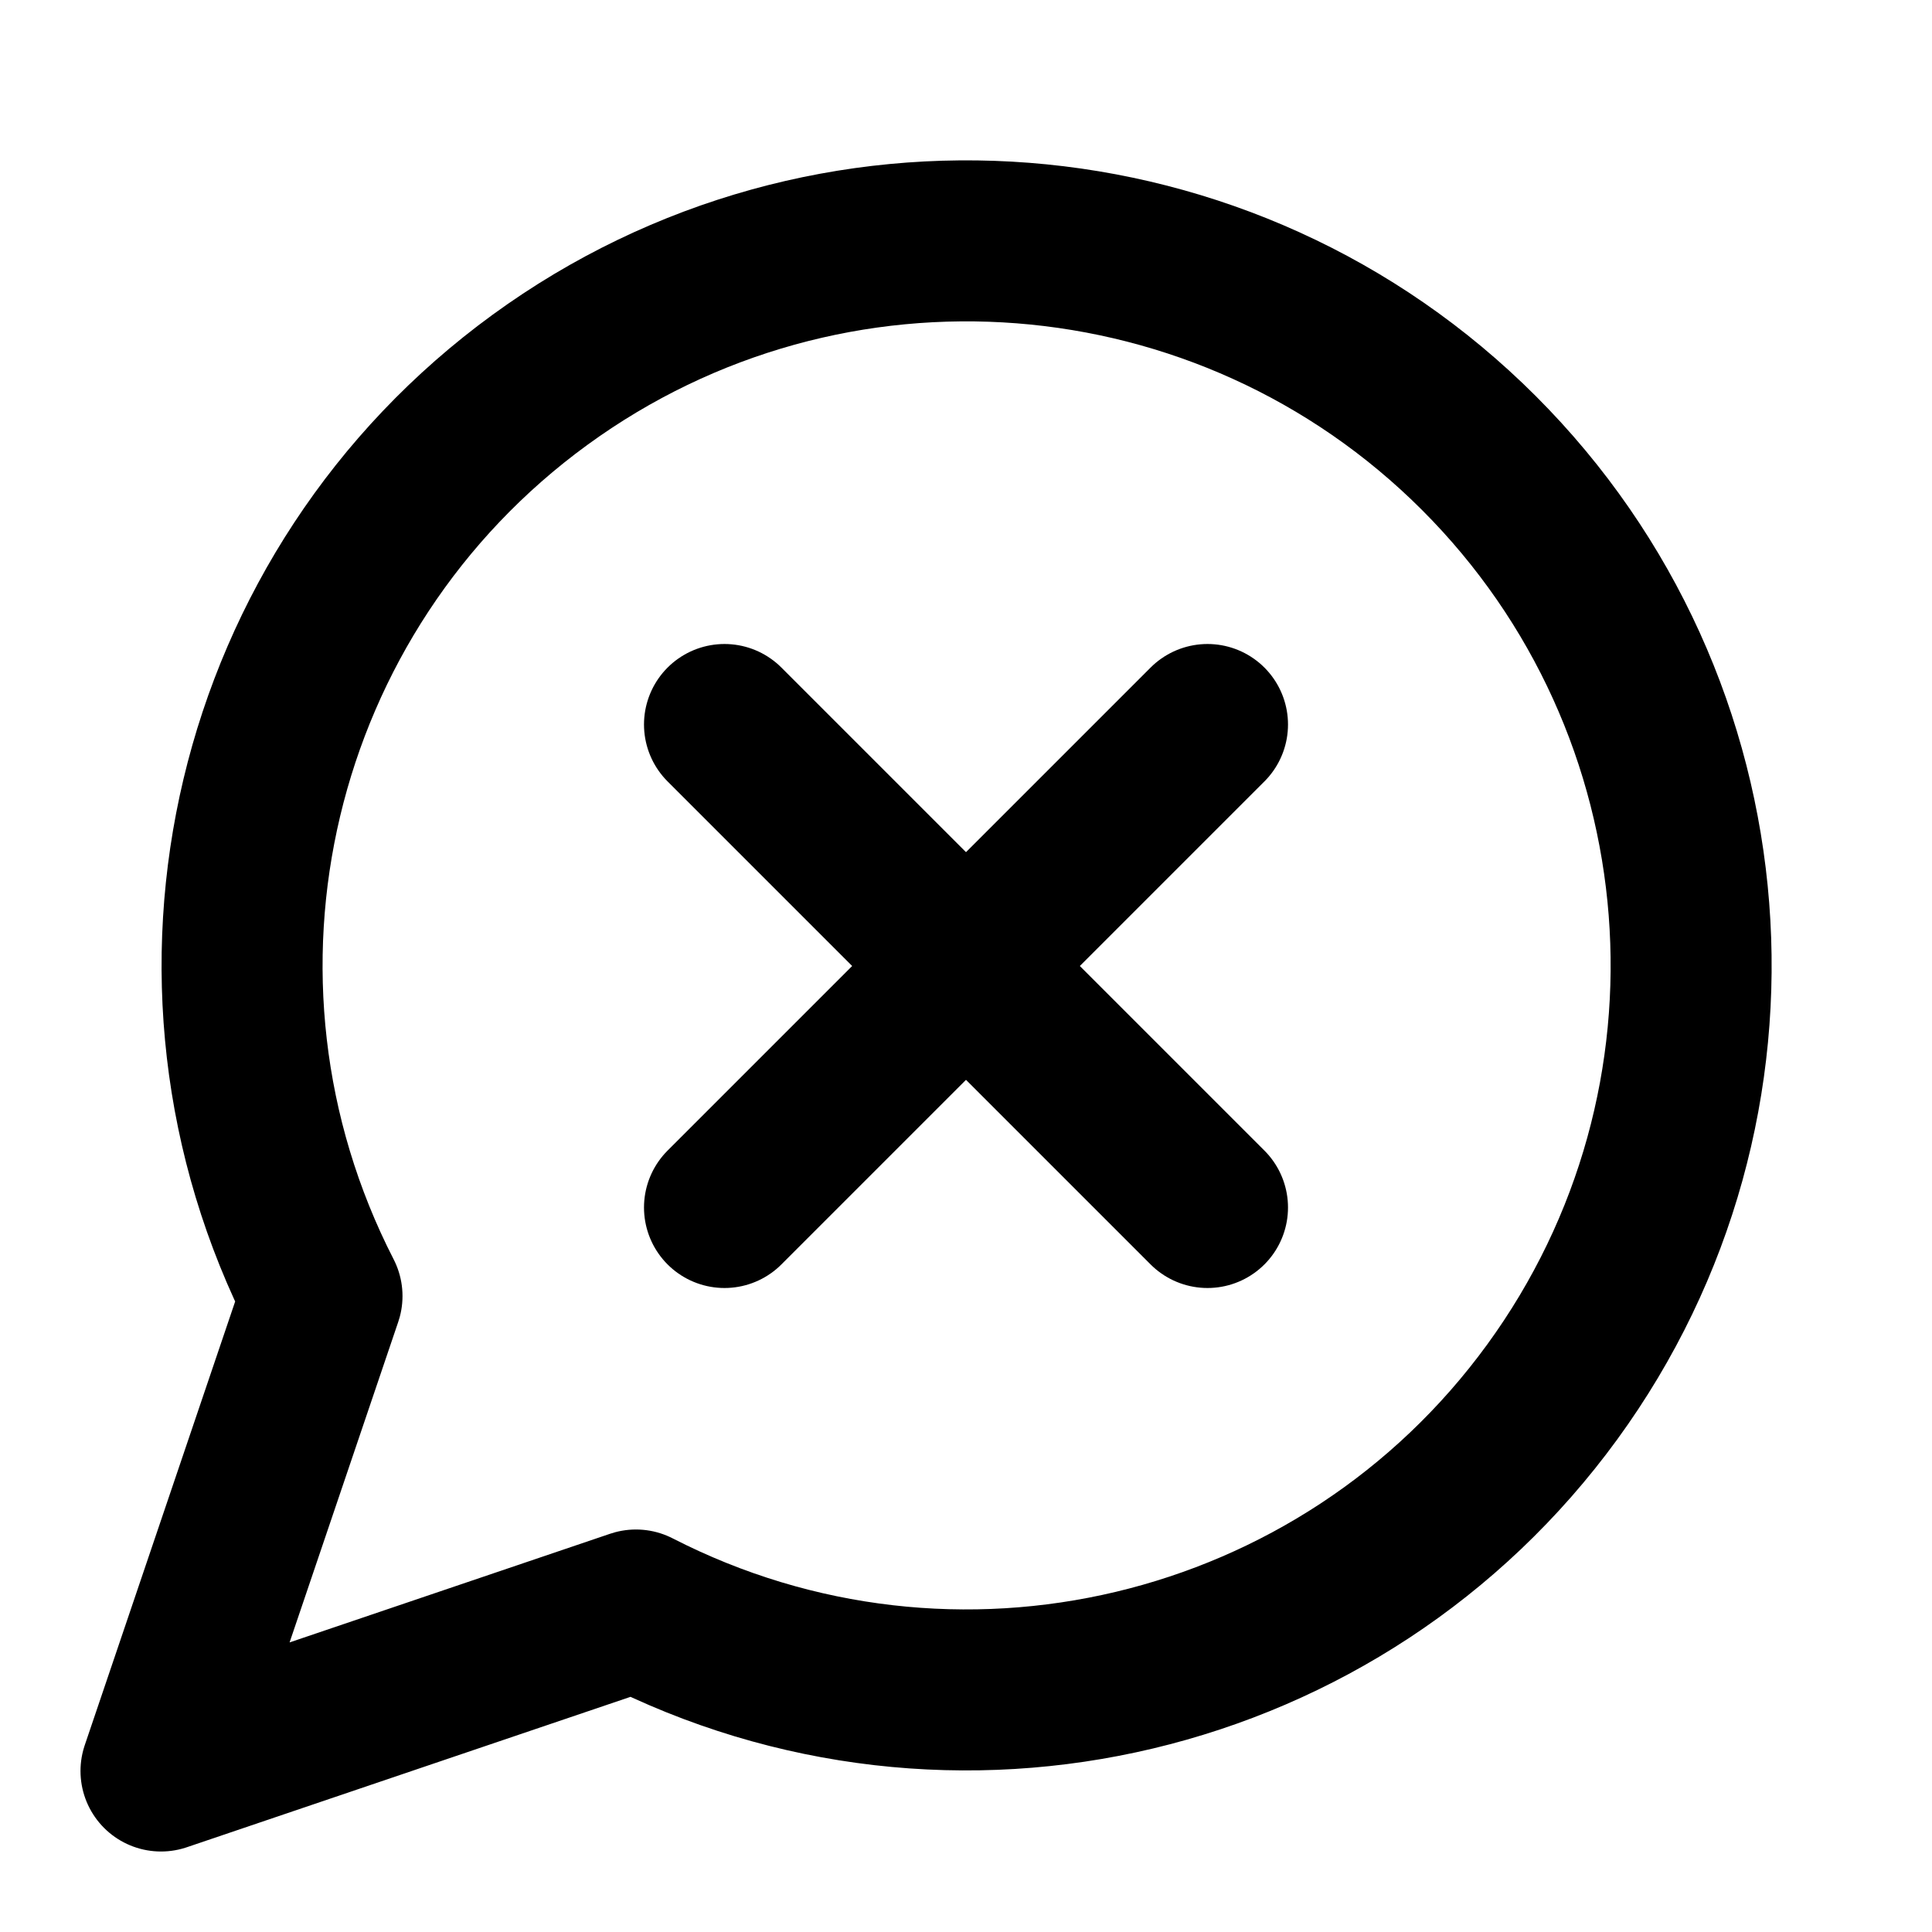
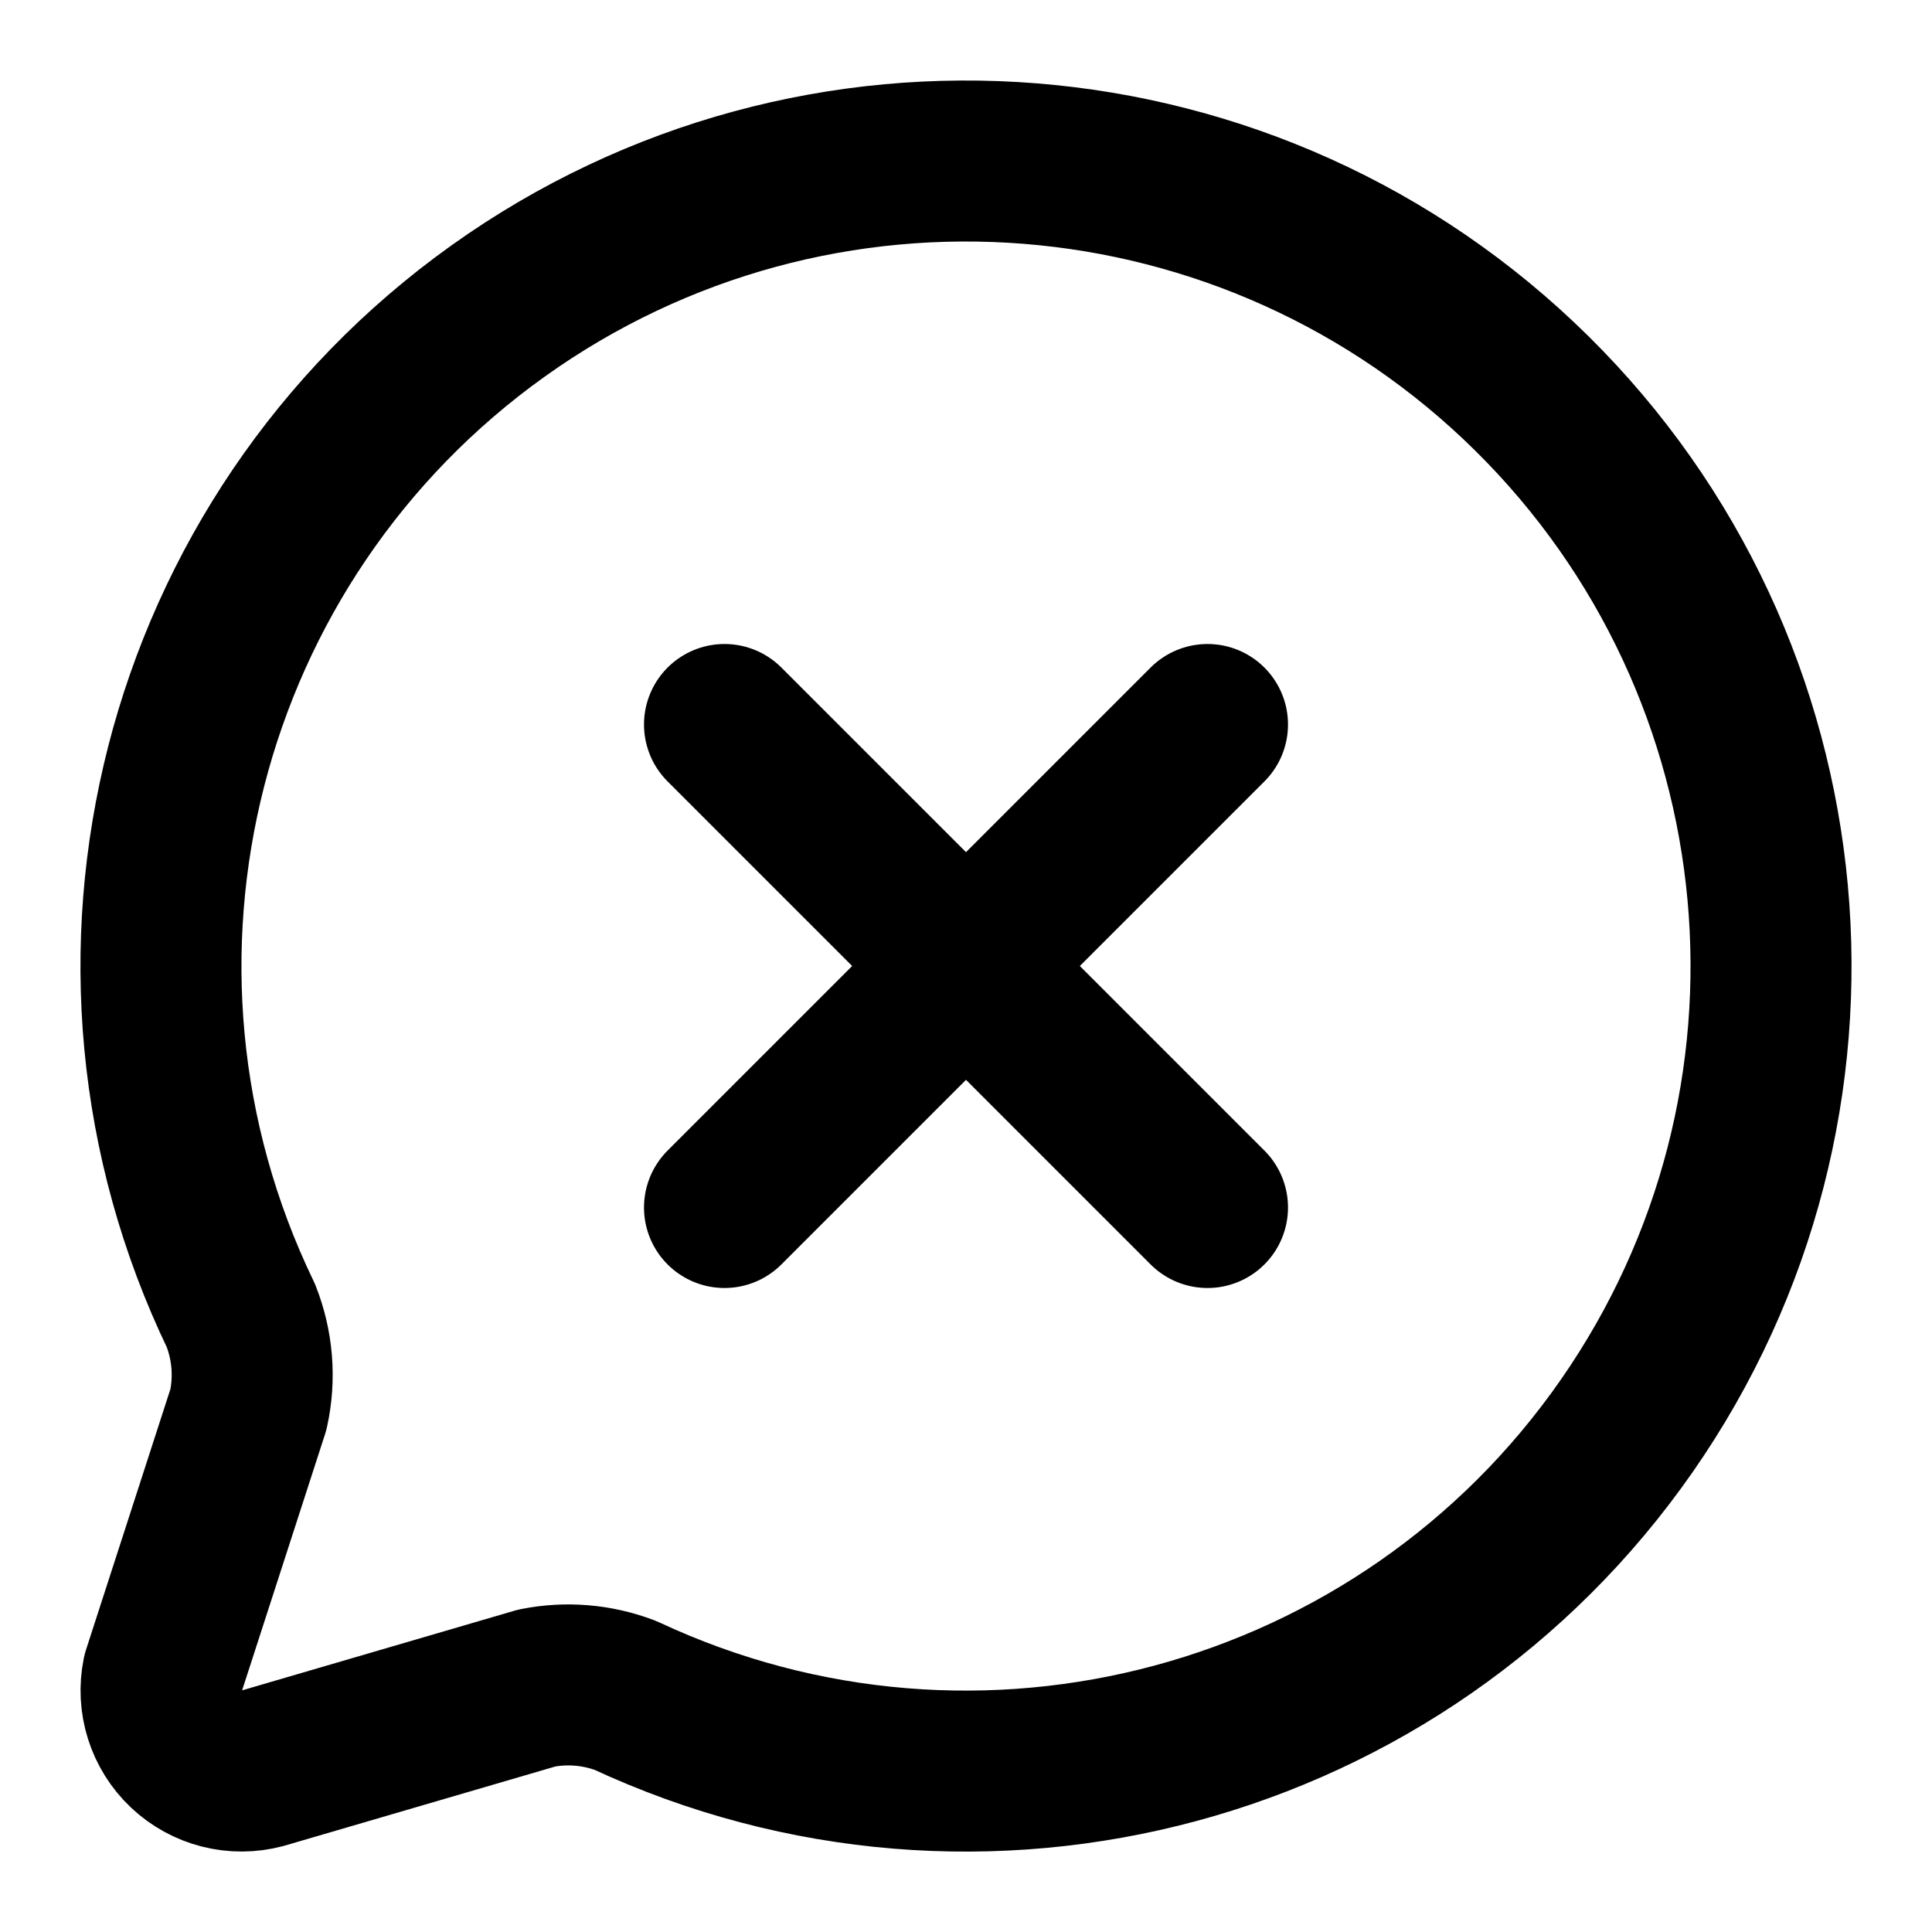
<svg xmlns="http://www.w3.org/2000/svg" width="24" height="24" fill="none" stroke="currentColor" stroke-linecap="round" stroke-linejoin="round" stroke-width="2" viewBox="0 0 24 24">
-   <path d="M7.9 20A9 9 0 1 0 4 16.1L2 22ZM15 9l-6 6M9 9l6 6" />
+   <path d="M2.992 16.342a2 2 0 0 1 .094 1.167l-1.065 3.29a1 1 0 0 0 1.236 1.168l3.413-.998a2 2 0 0 1 1.099.092 10 10 0 1 0-4.777-4.719M15 9l-6 6M9 9l6 6" />
</svg>
